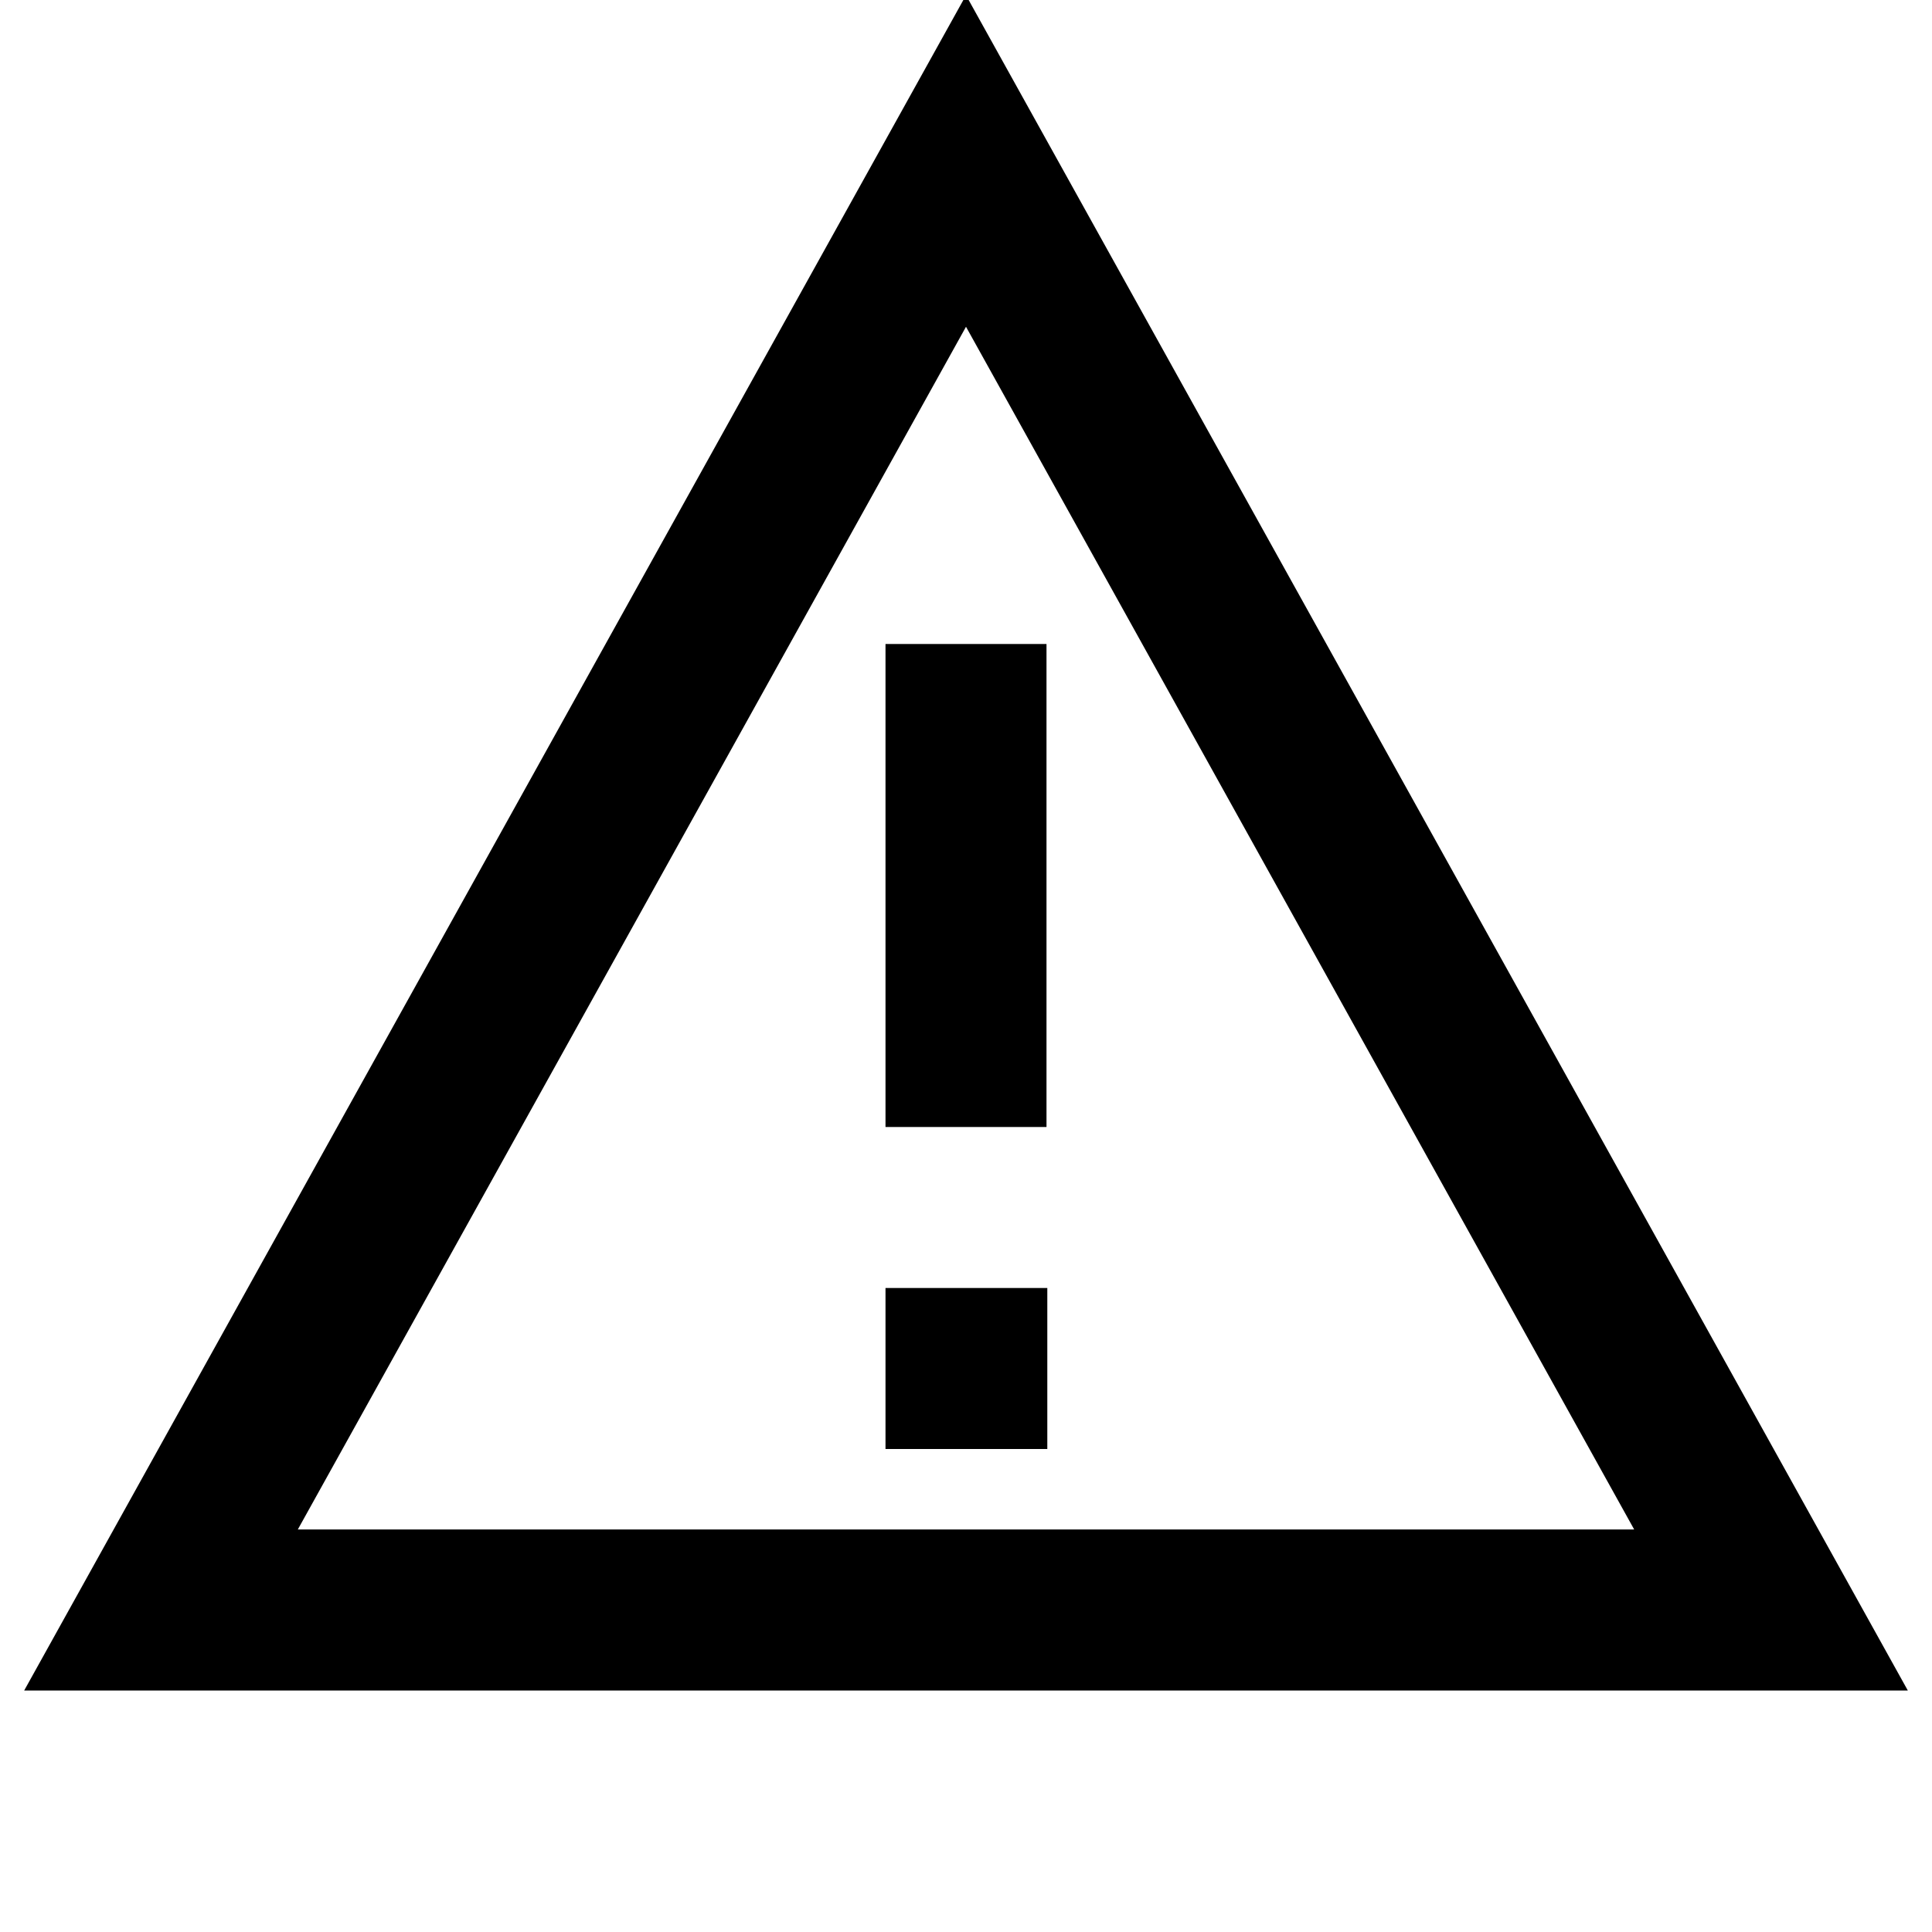
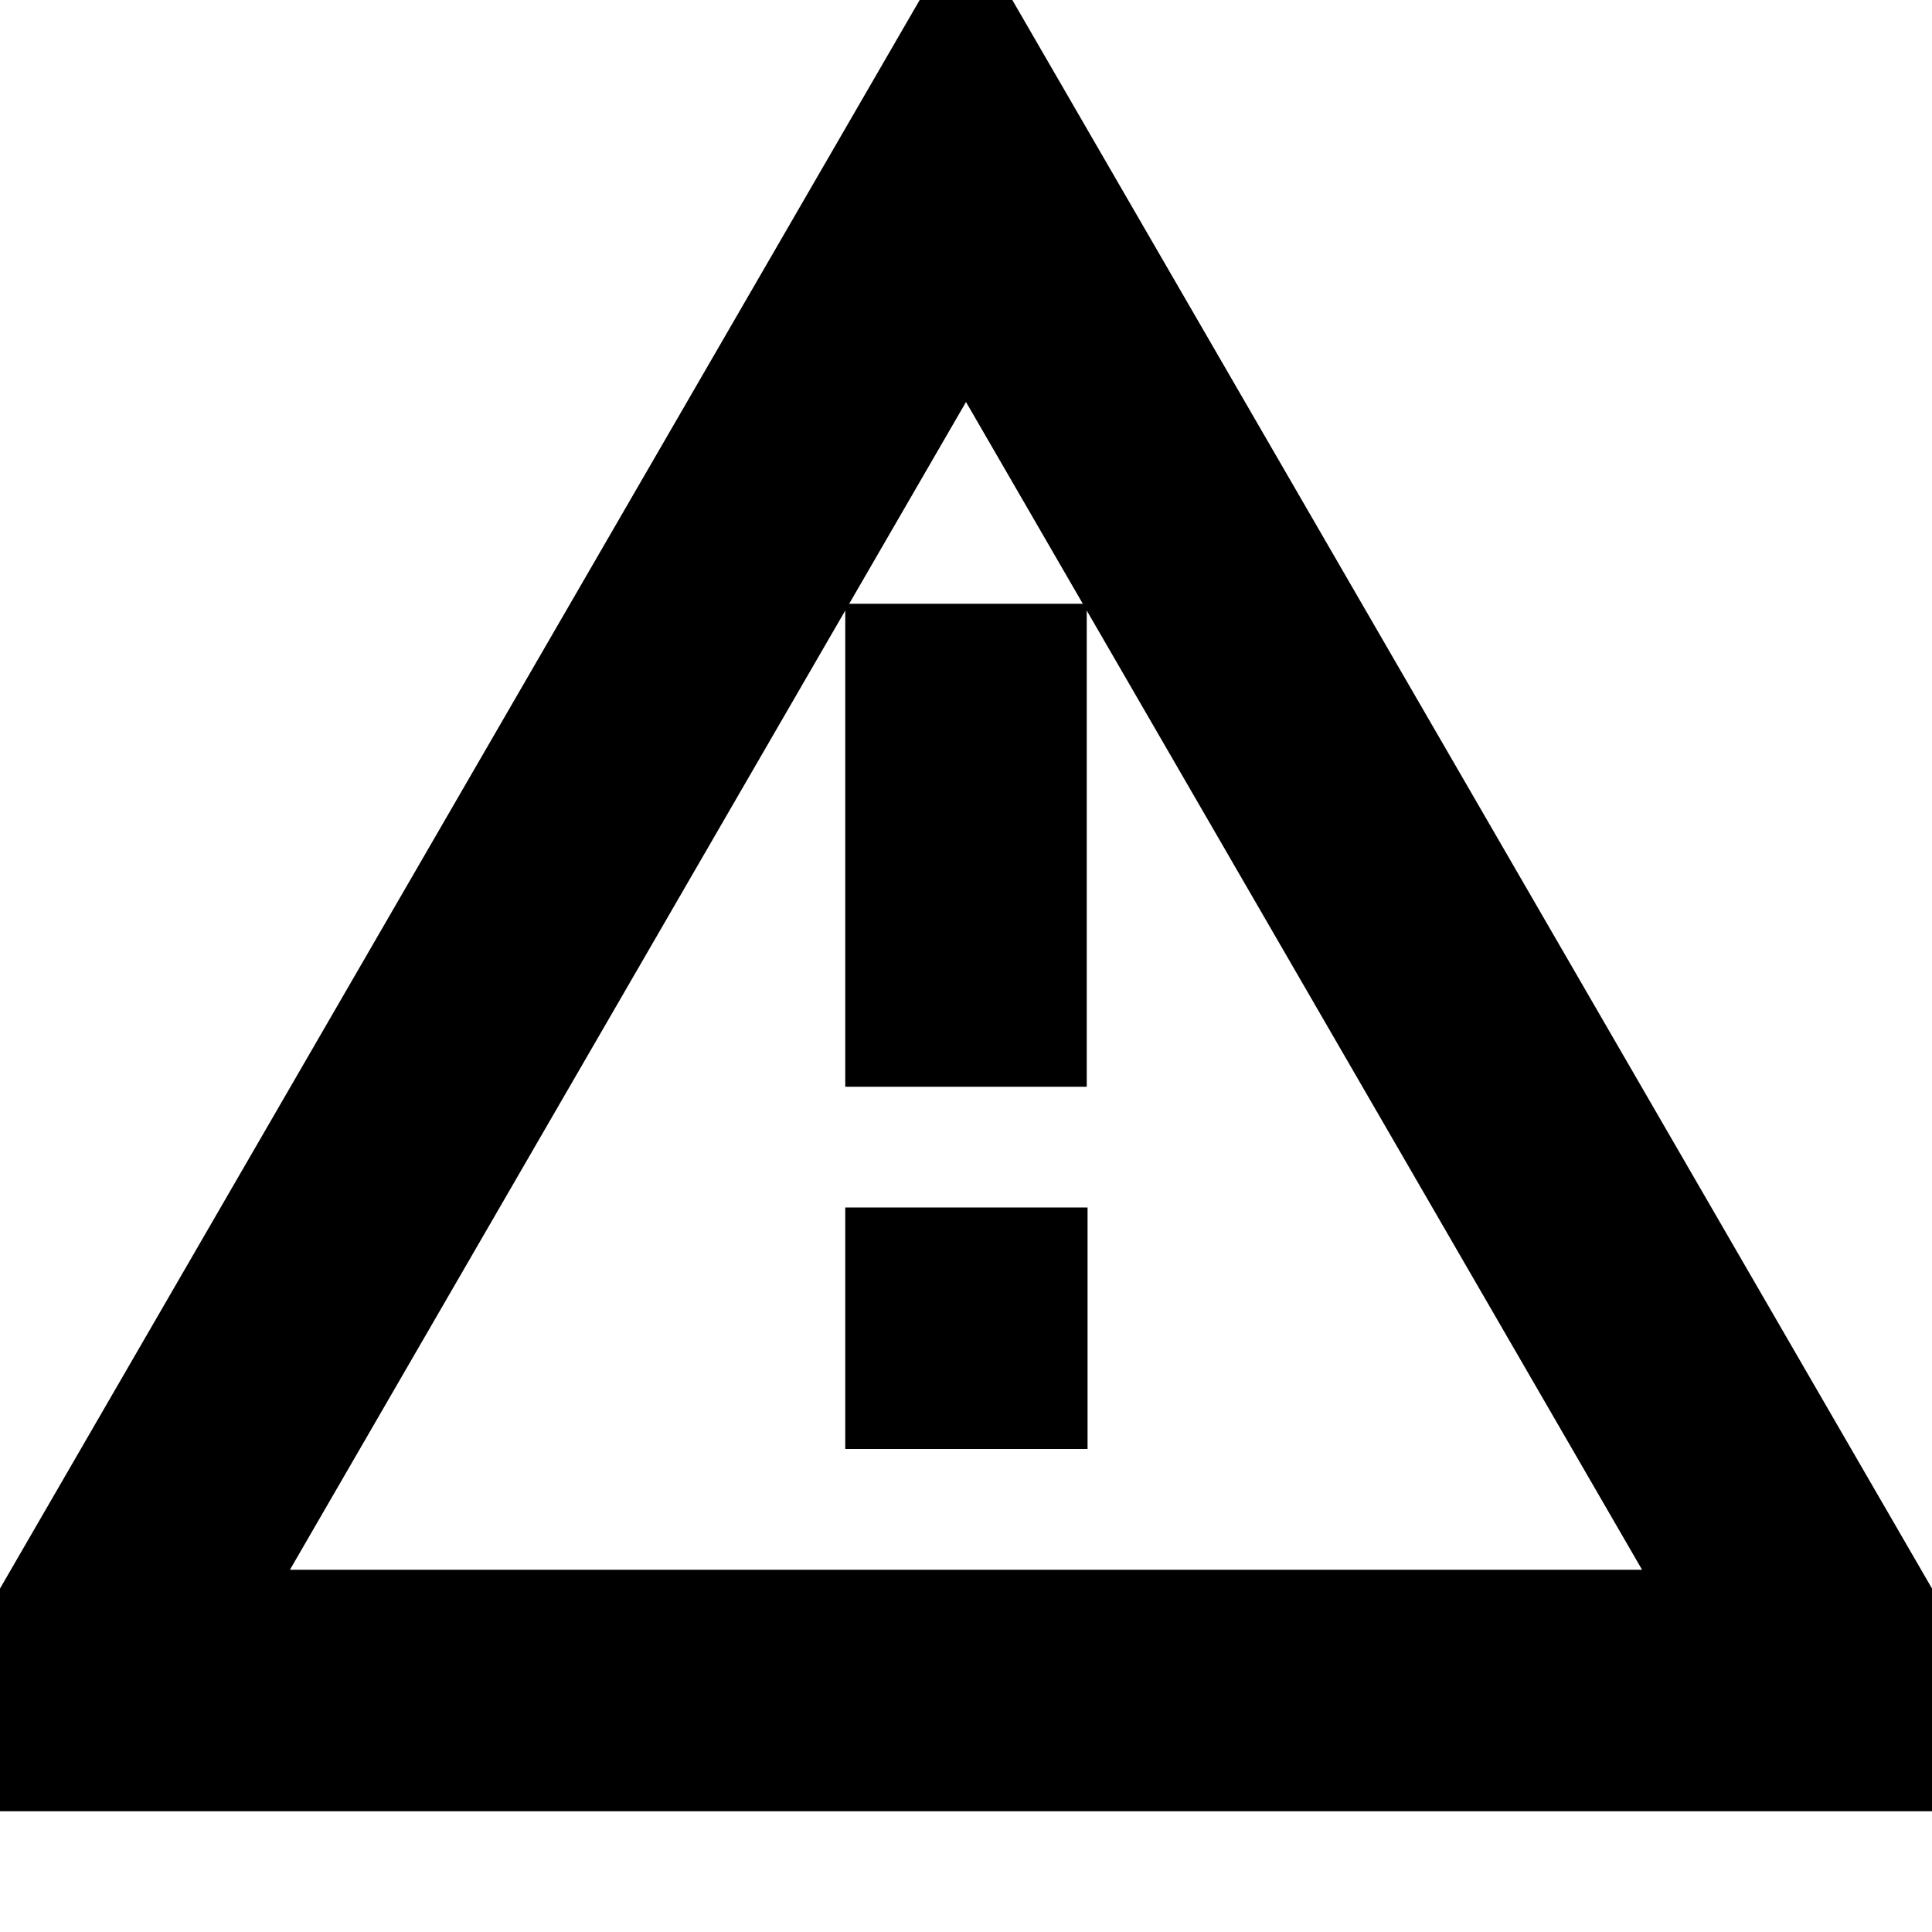
- <svg xmlns="http://www.w3.org/2000/svg" width="24" height="24" viewBox="0 0 24 24" fill="none" stroke="currentColor" stroke-width="2" stroke-linecap="square" stroke-linejoin="miter">
-   <path d="M12 2 22 20H2Z" />
-   <path d="M12 9v4" />
-   <path d="M12 17h.01" />
+ <svg xmlns="http://www.w3.org/2000/svg" width="24" height="24" viewBox="0 0 24 24" fill="none" stroke="currentColor" stroke-width="3" stroke-linecap="square" stroke-linejoin="miter">
+   <path d="M12 2 23 21H1Z" />
+   <path d="M12 9v3" />
+   <path d="M12 16.5h.01" />
</svg>
